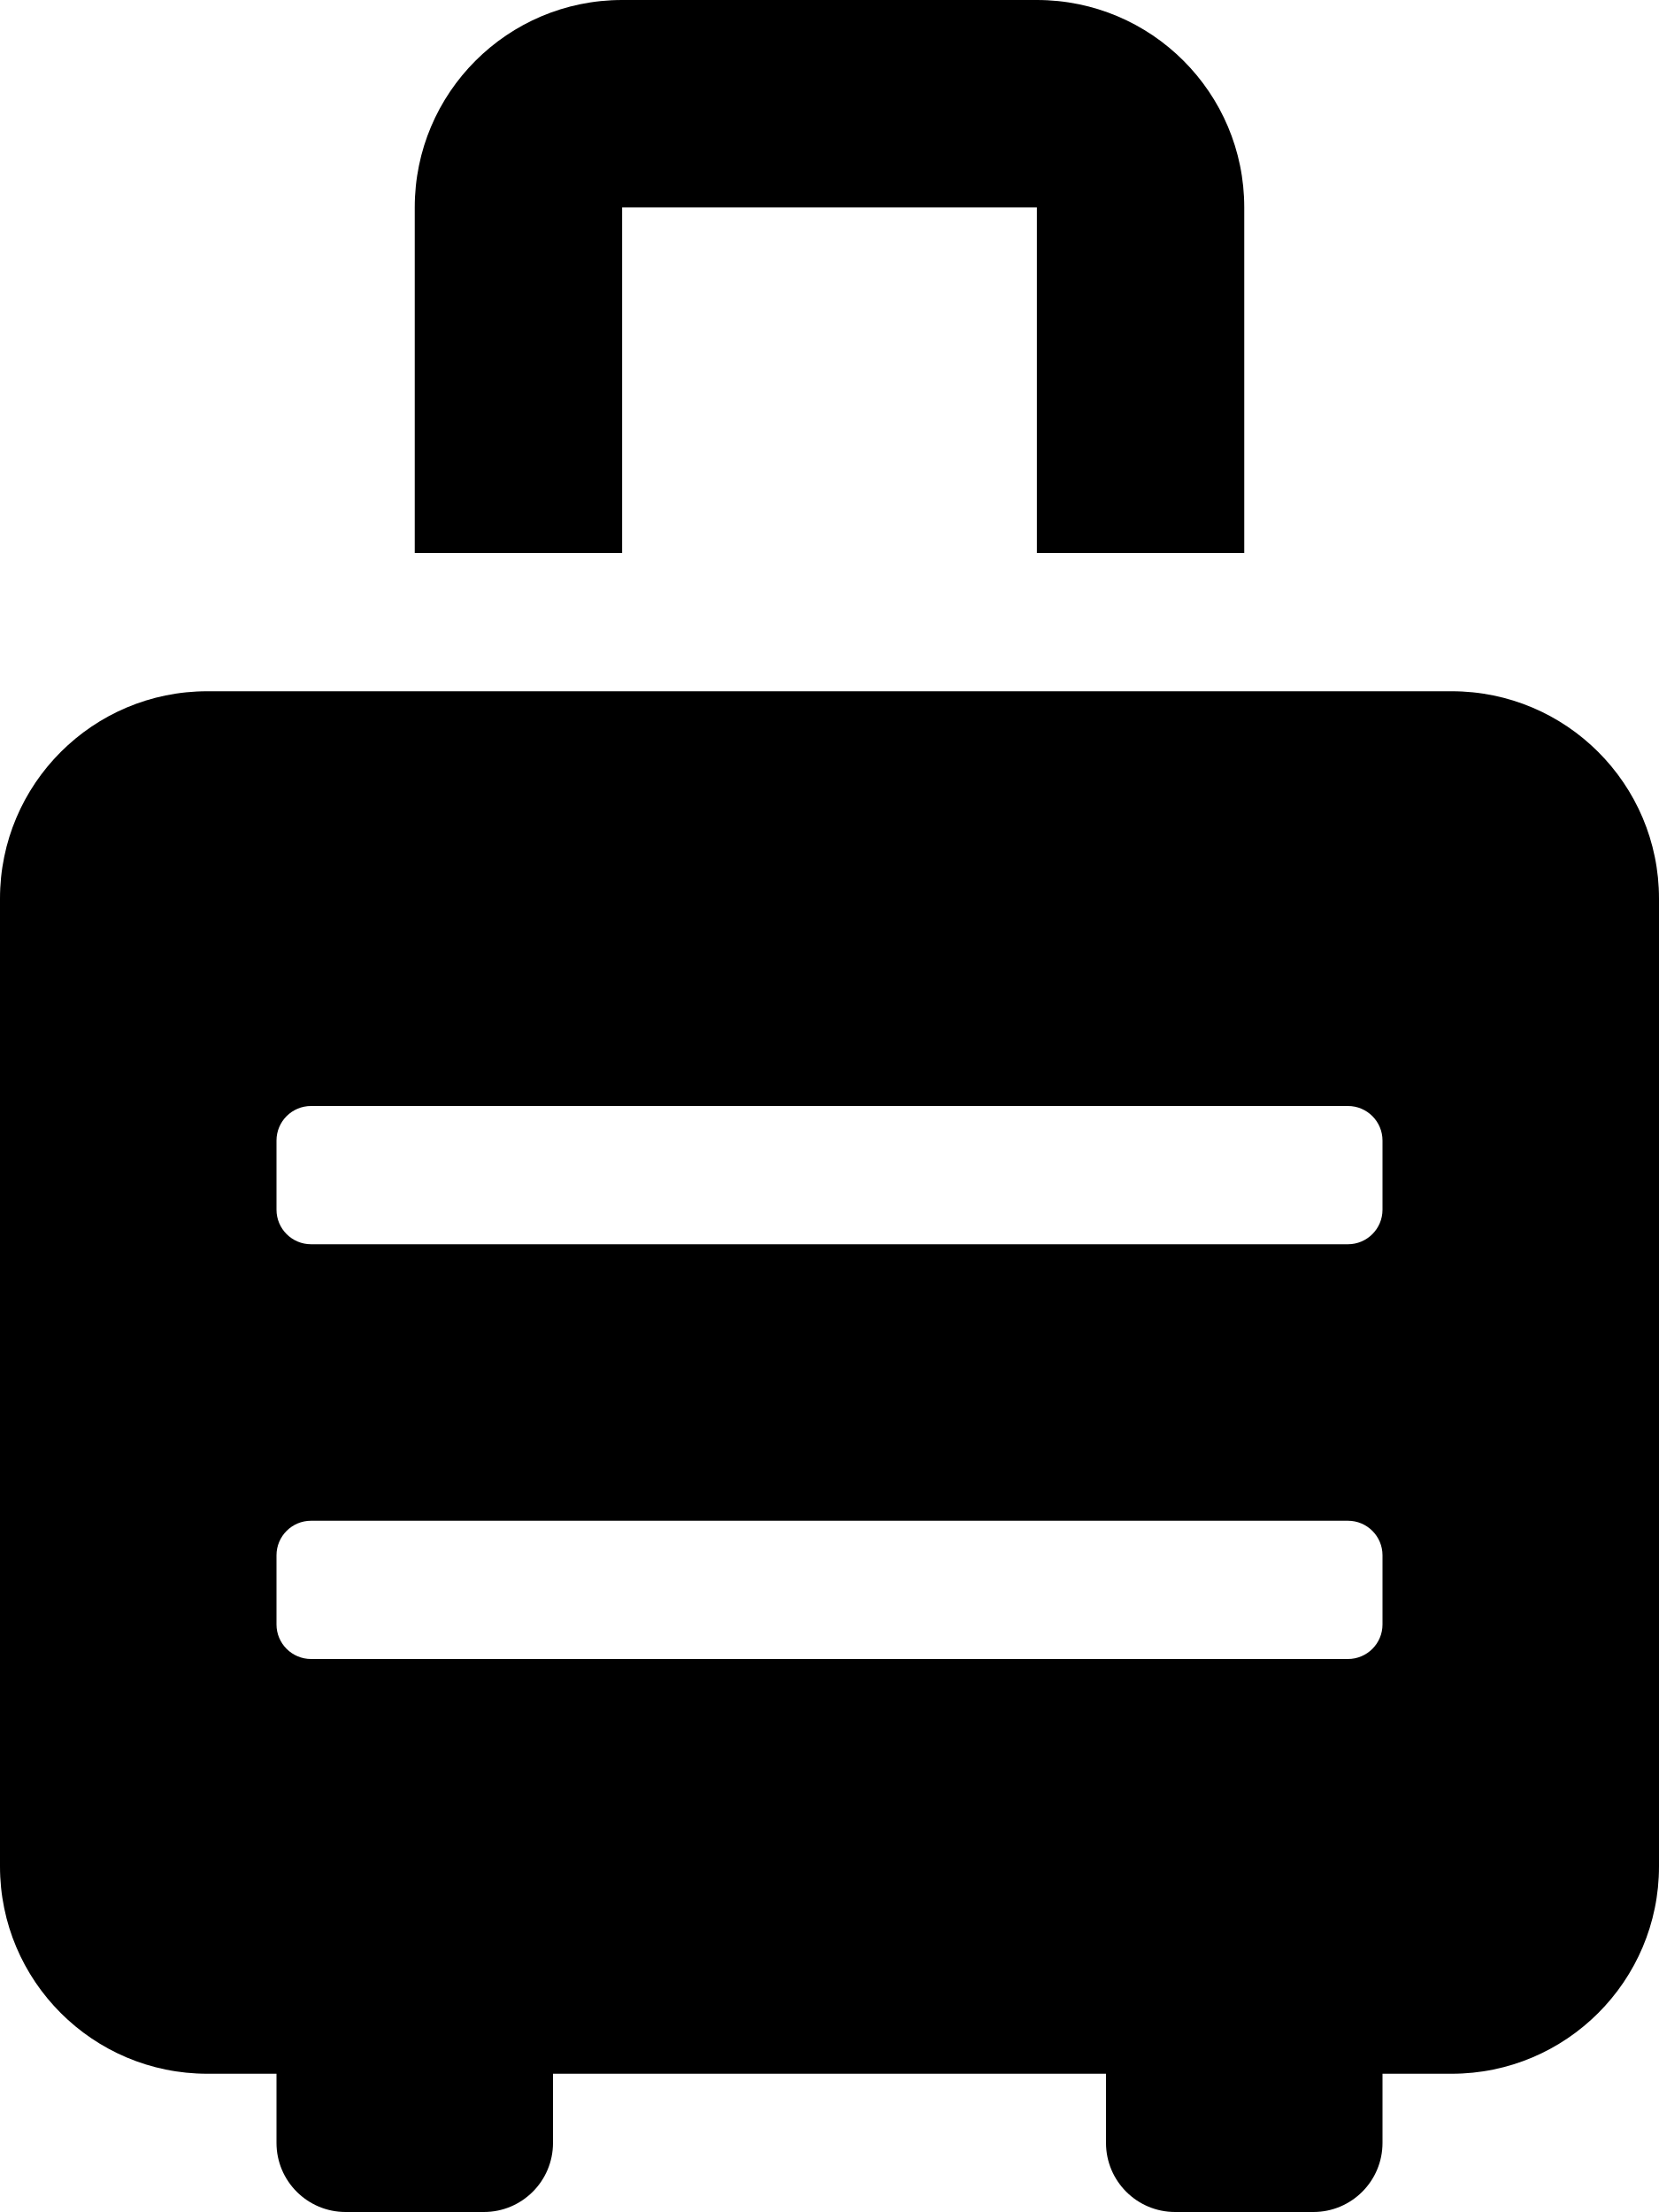
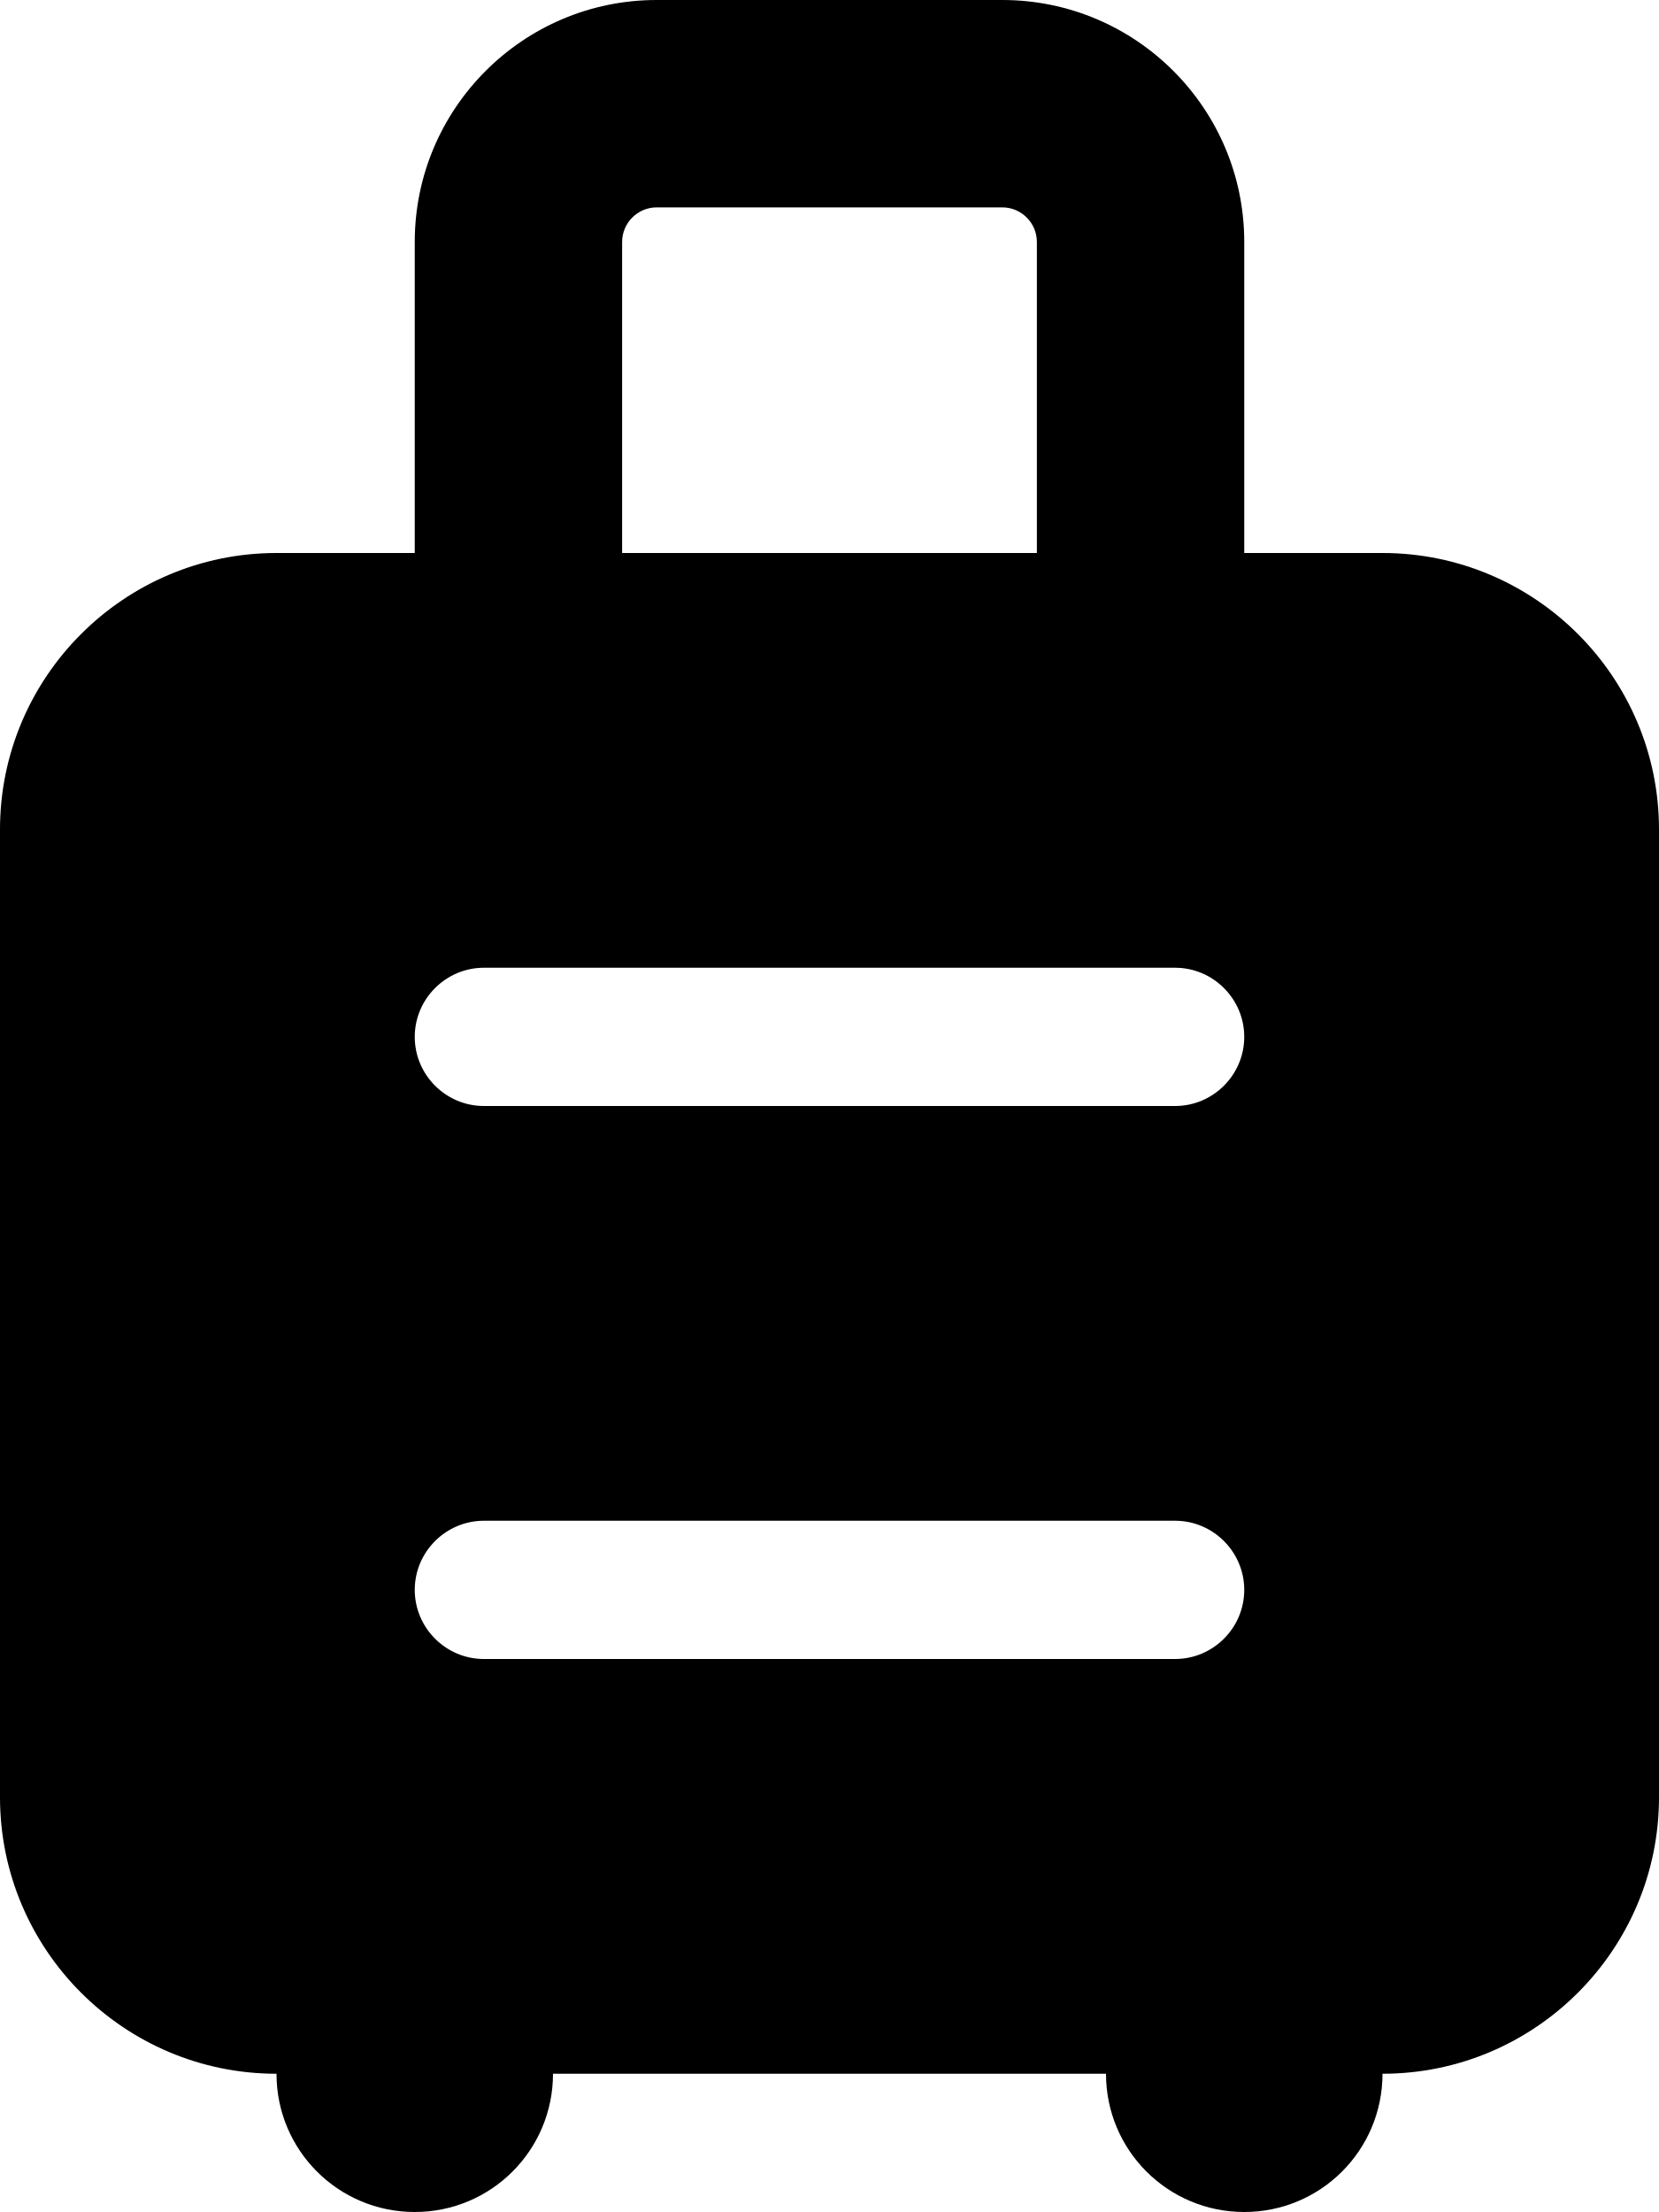
- <svg xmlns="http://www.w3.org/2000/svg" viewBox="0 0 384 512">
-   <path d="M336 160H48c-26.51 0-48 21.49-48 48v224c0 26.51 21.49 48 48 48h16v16c0 8.84 7.16 16 16 16h32c8.84 0 16-7.16 16-16v-16h128v16c0 8.84 7.16 16 16 16h32c8.84 0 16-7.16 16-16v-16h16c26.51 0 48-21.49 48-48V208c0-26.51-21.49-48-48-48zm-16 216c0 4.42-3.58 8-8 8H72c-4.42 0-8-3.58-8-8v-16c0-4.42 3.58-8 8-8h240c4.42 0 8 3.58 8 8v16zm0-96c0 4.42-3.58 8-8 8H72c-4.42 0-8-3.58-8-8v-16c0-4.42 3.58-8 8-8h240c4.42 0 8 3.58 8 8v16zM144 48h96v80h48V48c0-26.51-21.49-48-48-48h-96c-26.51 0-48 21.49-48 48v80h48V48z" />
+ <svg xmlns="http://www.w3.org/2000/svg" aria-hidden="true" focusable="false" data-prefix="fas" data-icon="suitcase-rolling" class="svg-inline--fa fa-suitcase-rolling" role="img" viewBox="0 0 384 512">
+   <path fill="currentColor" d="M144 56c0-4.4 3.6-8 8-8h80c4.4 0 8 3.6 8 8v72H144V56zm176 72H288V56c0-30.9-25.1-56-56-56H152C121.1 0 96 25.1 96 56v72H64c-35.3 0-64 28.7-64 64V416c0 35.3 28.7 64 64 64c0 17.7 14.3 32 32 32s32-14.3 32-32H256c0 17.7 14.3 32 32 32s32-14.3 32-32c35.3 0 64-28.7 64-64V192c0-35.3-28.7-64-64-64zM112 224H272c8.8 0 16 7.2 16 16s-7.2 16-16 16H112c-8.8 0-16-7.2-16-16s7.2-16 16-16zm0 128H272c8.8 0 16 7.2 16 16s-7.2 16-16 16H112c-8.8 0-16-7.2-16-16s7.2-16 16-16z" />
</svg>
